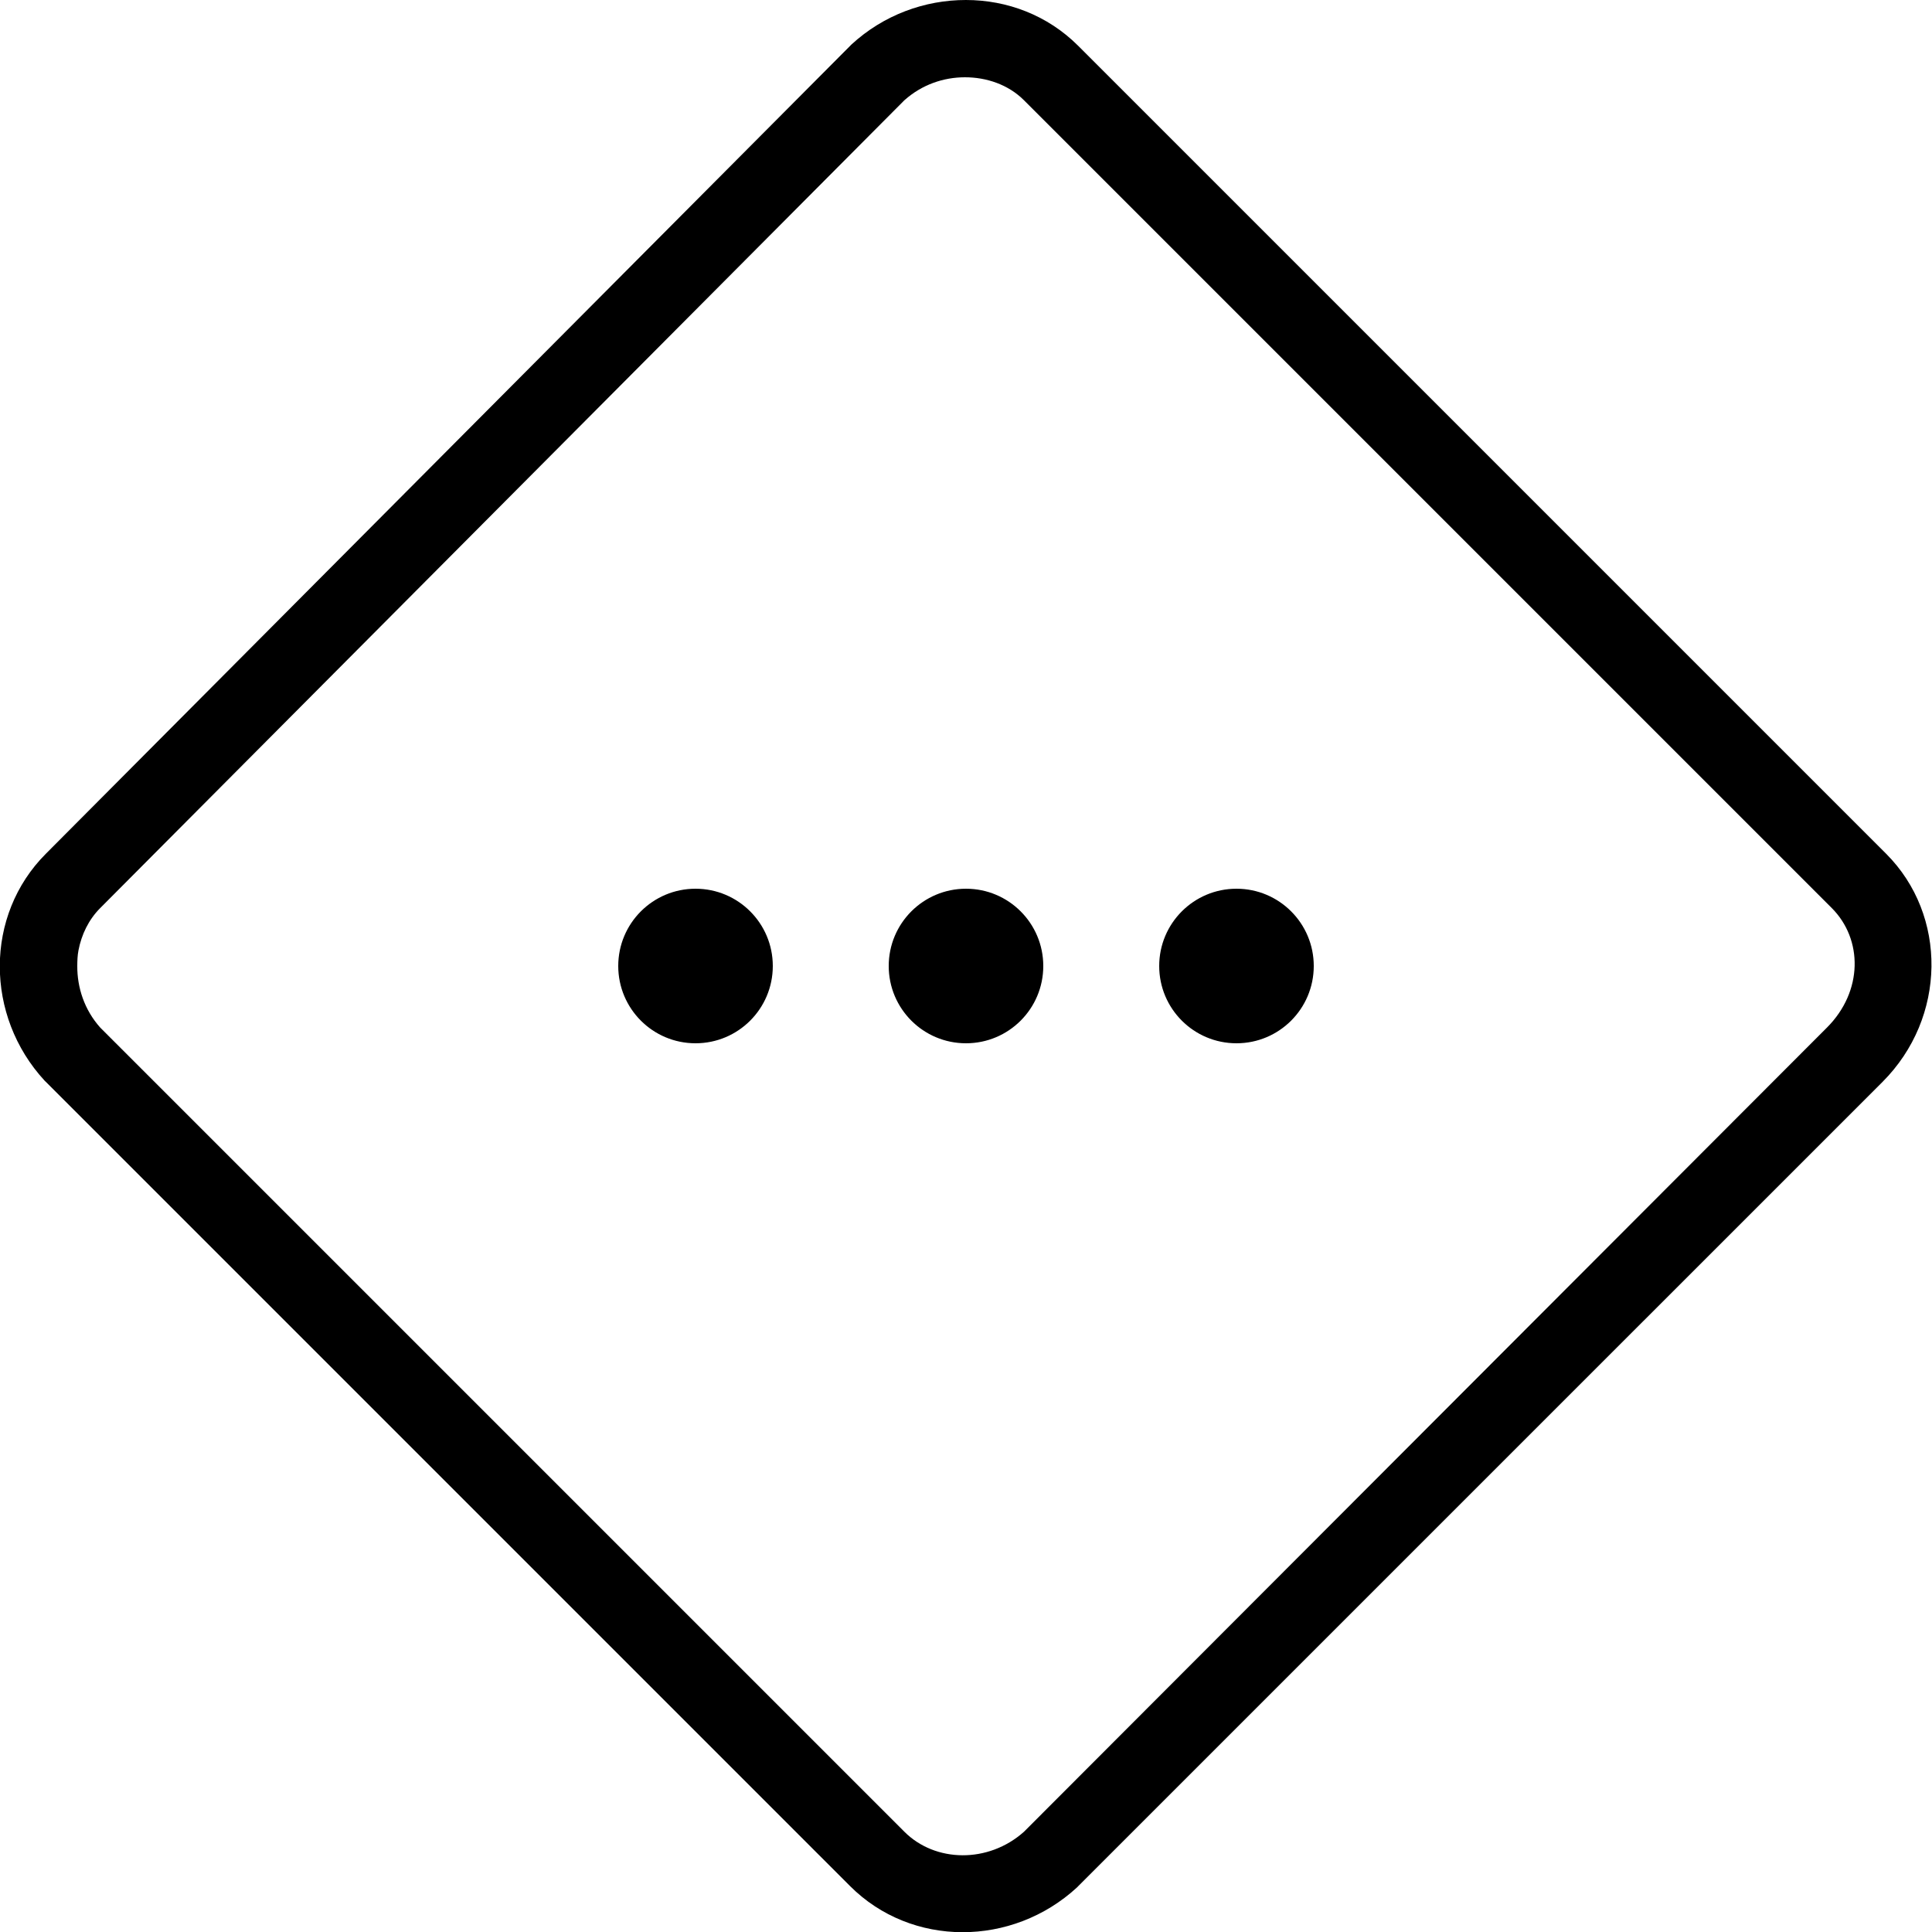
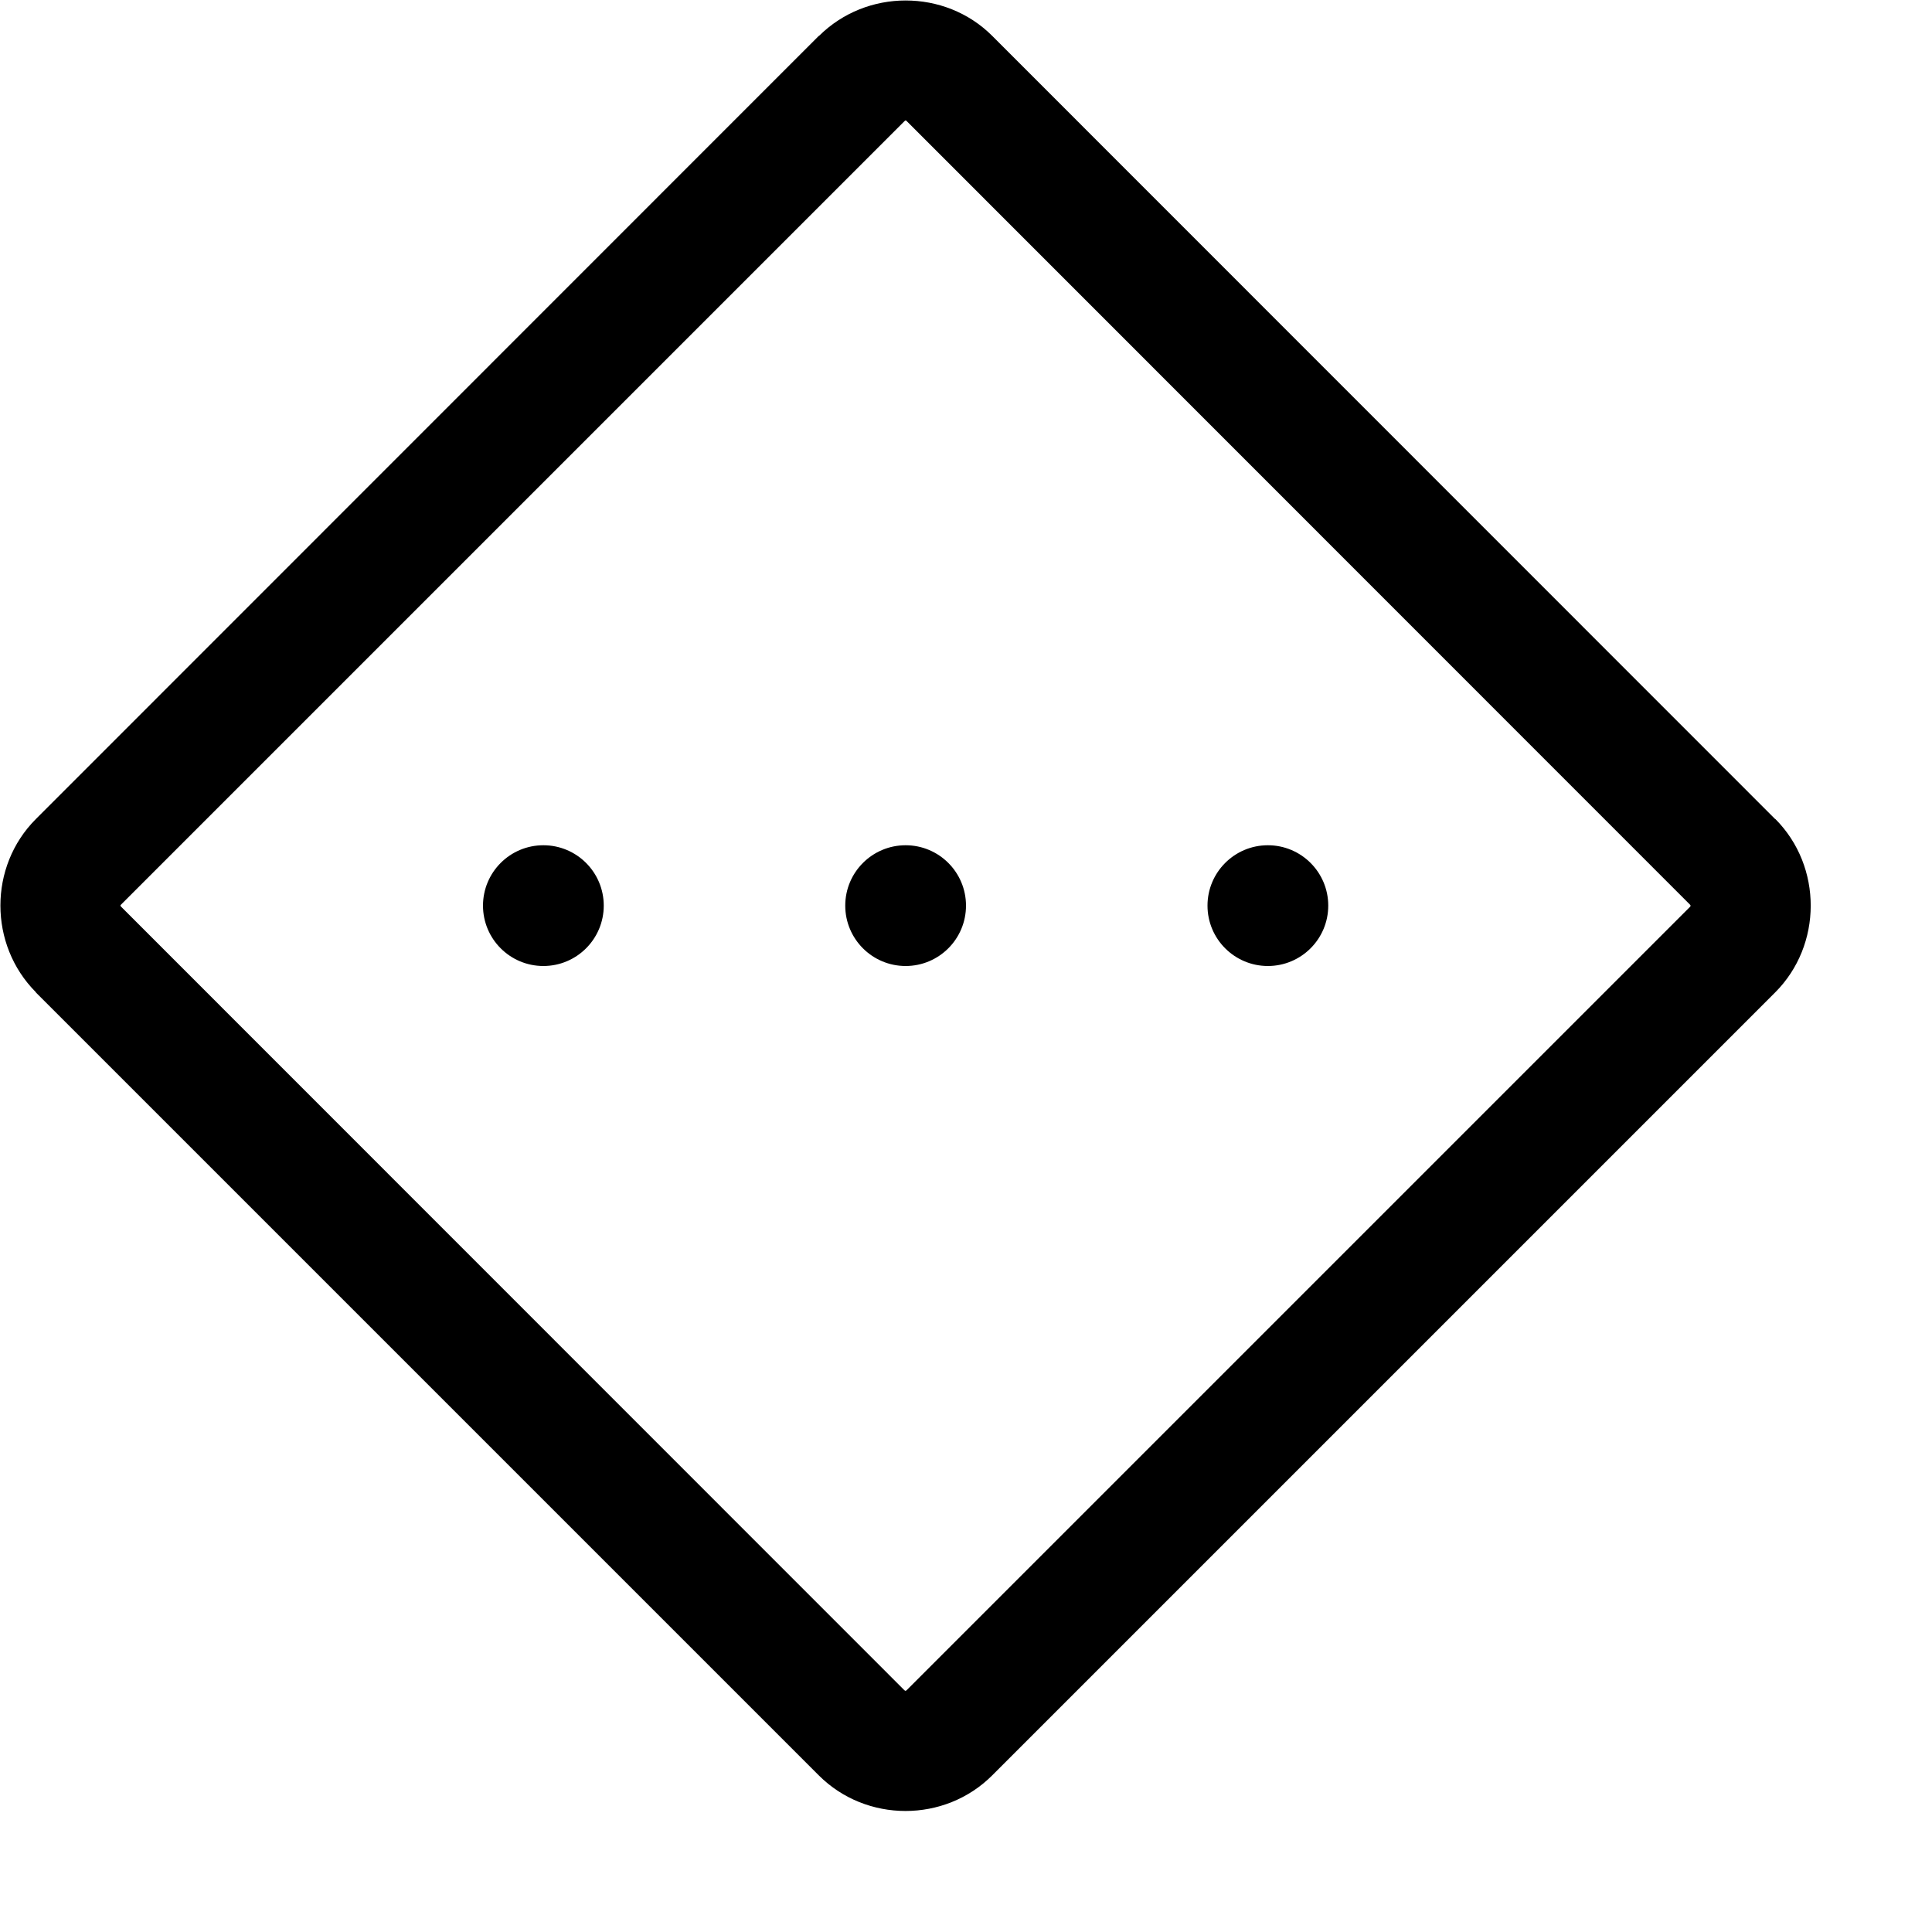
- <svg xmlns="http://www.w3.org/2000/svg" version="1" viewBox="0 0 50 50" enable-background="new 0 0 50 50">
-   <path style="text-indent:0;text-align:start;line-height:normal;text-transform:none;block-progression:tb;-inkscape-font-specification:Bitstream Vera Sans" d="M 25 0 C 23.937 -0.001 22.869 0.383 22.031 1.156 A 1 1 0 0 0 22 1.188 L 1.188 22.094 C -0.405 23.687 -0.39 26.293 1.156 27.969 A 1 1 0 0 0 1.188 28 L 22 48.812 C 23.593 50.405 26.199 50.39 27.875 48.844 A 1 1 0 0 0 27.906 48.812 L 48.719 28 C 50.381 26.337 50.405 23.687 48.812 22.094 L 27.906 1.188 C 27.11 0.391 26.063 0.001 25 0 z M 24.969 2 C 25.531 1.999 26.096 2.19 26.5 2.594 L 47.406 23.5 C 48.213 24.307 48.219 25.656 47.281 26.594 L 26.531 47.375 C 26.521 47.385 26.511 47.397 26.5 47.406 C 25.576 48.23 24.204 48.204 23.406 47.406 L 2.625 26.625 C 2.615 26.614 2.604 26.605 2.594 26.594 C 2.182 26.132 1.997 25.558 2 25 C 2.001 24.86 2.005 24.729 2.031 24.594 C 2.109 24.187 2.295 23.799 2.594 23.5 L 23.375 2.625 L 23.406 2.594 C 23.863 2.187 24.42 2.001 24.969 2 z M 18 23 C 16.895 23 16 23.895 16 25 C 16 26.105 16.895 27 18 27 C 19.105 27 20 26.105 20 25 C 20 23.895 19.105 23 18 23 z M 25 23 C 23.895 23 23 23.895 23 25 C 23 26.105 23.895 27 25 27 C 26.105 27 27 26.105 27 25 C 27 23.895 26.105 23 25 23 z M 32 23 C 30.895 23 30 23.895 30 25 C 30 26.105 30.895 27 32 27 C 33.105 27 34 26.105 34 25 C 34 23.895 33.105 23 32 23 z" overflow="visible" enable-background="accumulate" font-family="Bitstream Vera Sans" />
+ <svg xmlns="http://www.w3.org/2000/svg" viewBox="0 0 16 16">
+   <path style="line-height:normal;text-indent:0;text-align:start;text-decoration-line:none;text-decoration-style:solid;text-decoration-color:#000;text-transform:none;block-progression:tb;isolation:auto;mix-blend-mode:normal" d="M 7.5 0.004 C 7.239 0.004 6.98 0.102 6.783 0.297 A 0.5 0.5 0 0 0 6.781 0.297 L 0.297 6.783 C -0.095 7.175 -0.094 7.824 0.297 8.217 A 0.5 0.5 0 0 0 0.297 8.219 L 6.781 14.703 C 7.174 15.096 7.824 15.096 8.217 14.703 L 14.701 8.219 C 15.093 7.827 15.094 7.176 14.703 6.783 A 0.5 0.5 0 0 0 14.701 6.783 L 8.217 0.297 C 8.021 0.101 7.761 0.004 7.5 0.004 z M 7.51 1.004 L 13.994 7.49 C 14.003 7.499 14.003 7.503 13.994 7.512 L 7.51 13.996 C 7.5 14.005 7.498 14.005 7.488 13.996 L 1.006 7.512 C 0.995 7.5 0.994 7.5 1.004 7.49 L 7.488 1.006 C 7.5 0.995 7.5 0.994 7.51 1.004 z M 4.5 7 A 0.5 0.5 0 0 0 4 7.5 A 0.5 0.5 0 0 0 4.5 8 A 0.5 0.5 0 0 0 5 7.5 A 0.5 0.5 0 0 0 4.5 7 z M 7.5 7 A 0.5 0.5 0 0 0 7 7.5 A 0.5 0.5 0 0 0 7.5 8 A 0.5 0.5 0 0 0 8 7.5 A 0.5 0.5 0 0 0 7.5 7 z M 10.5 7 A 0.5 0.5 0 0 0 10 7.5 A 0.5 0.5 0 0 0 10.5 8 A 0.5 0.5 0 0 0 11 7.5 A 0.5 0.5 0 0 0 10.5 7 z" font-weight="400" font-family="sans-serif" white-space="normal" overflow="visible" />
</svg>
